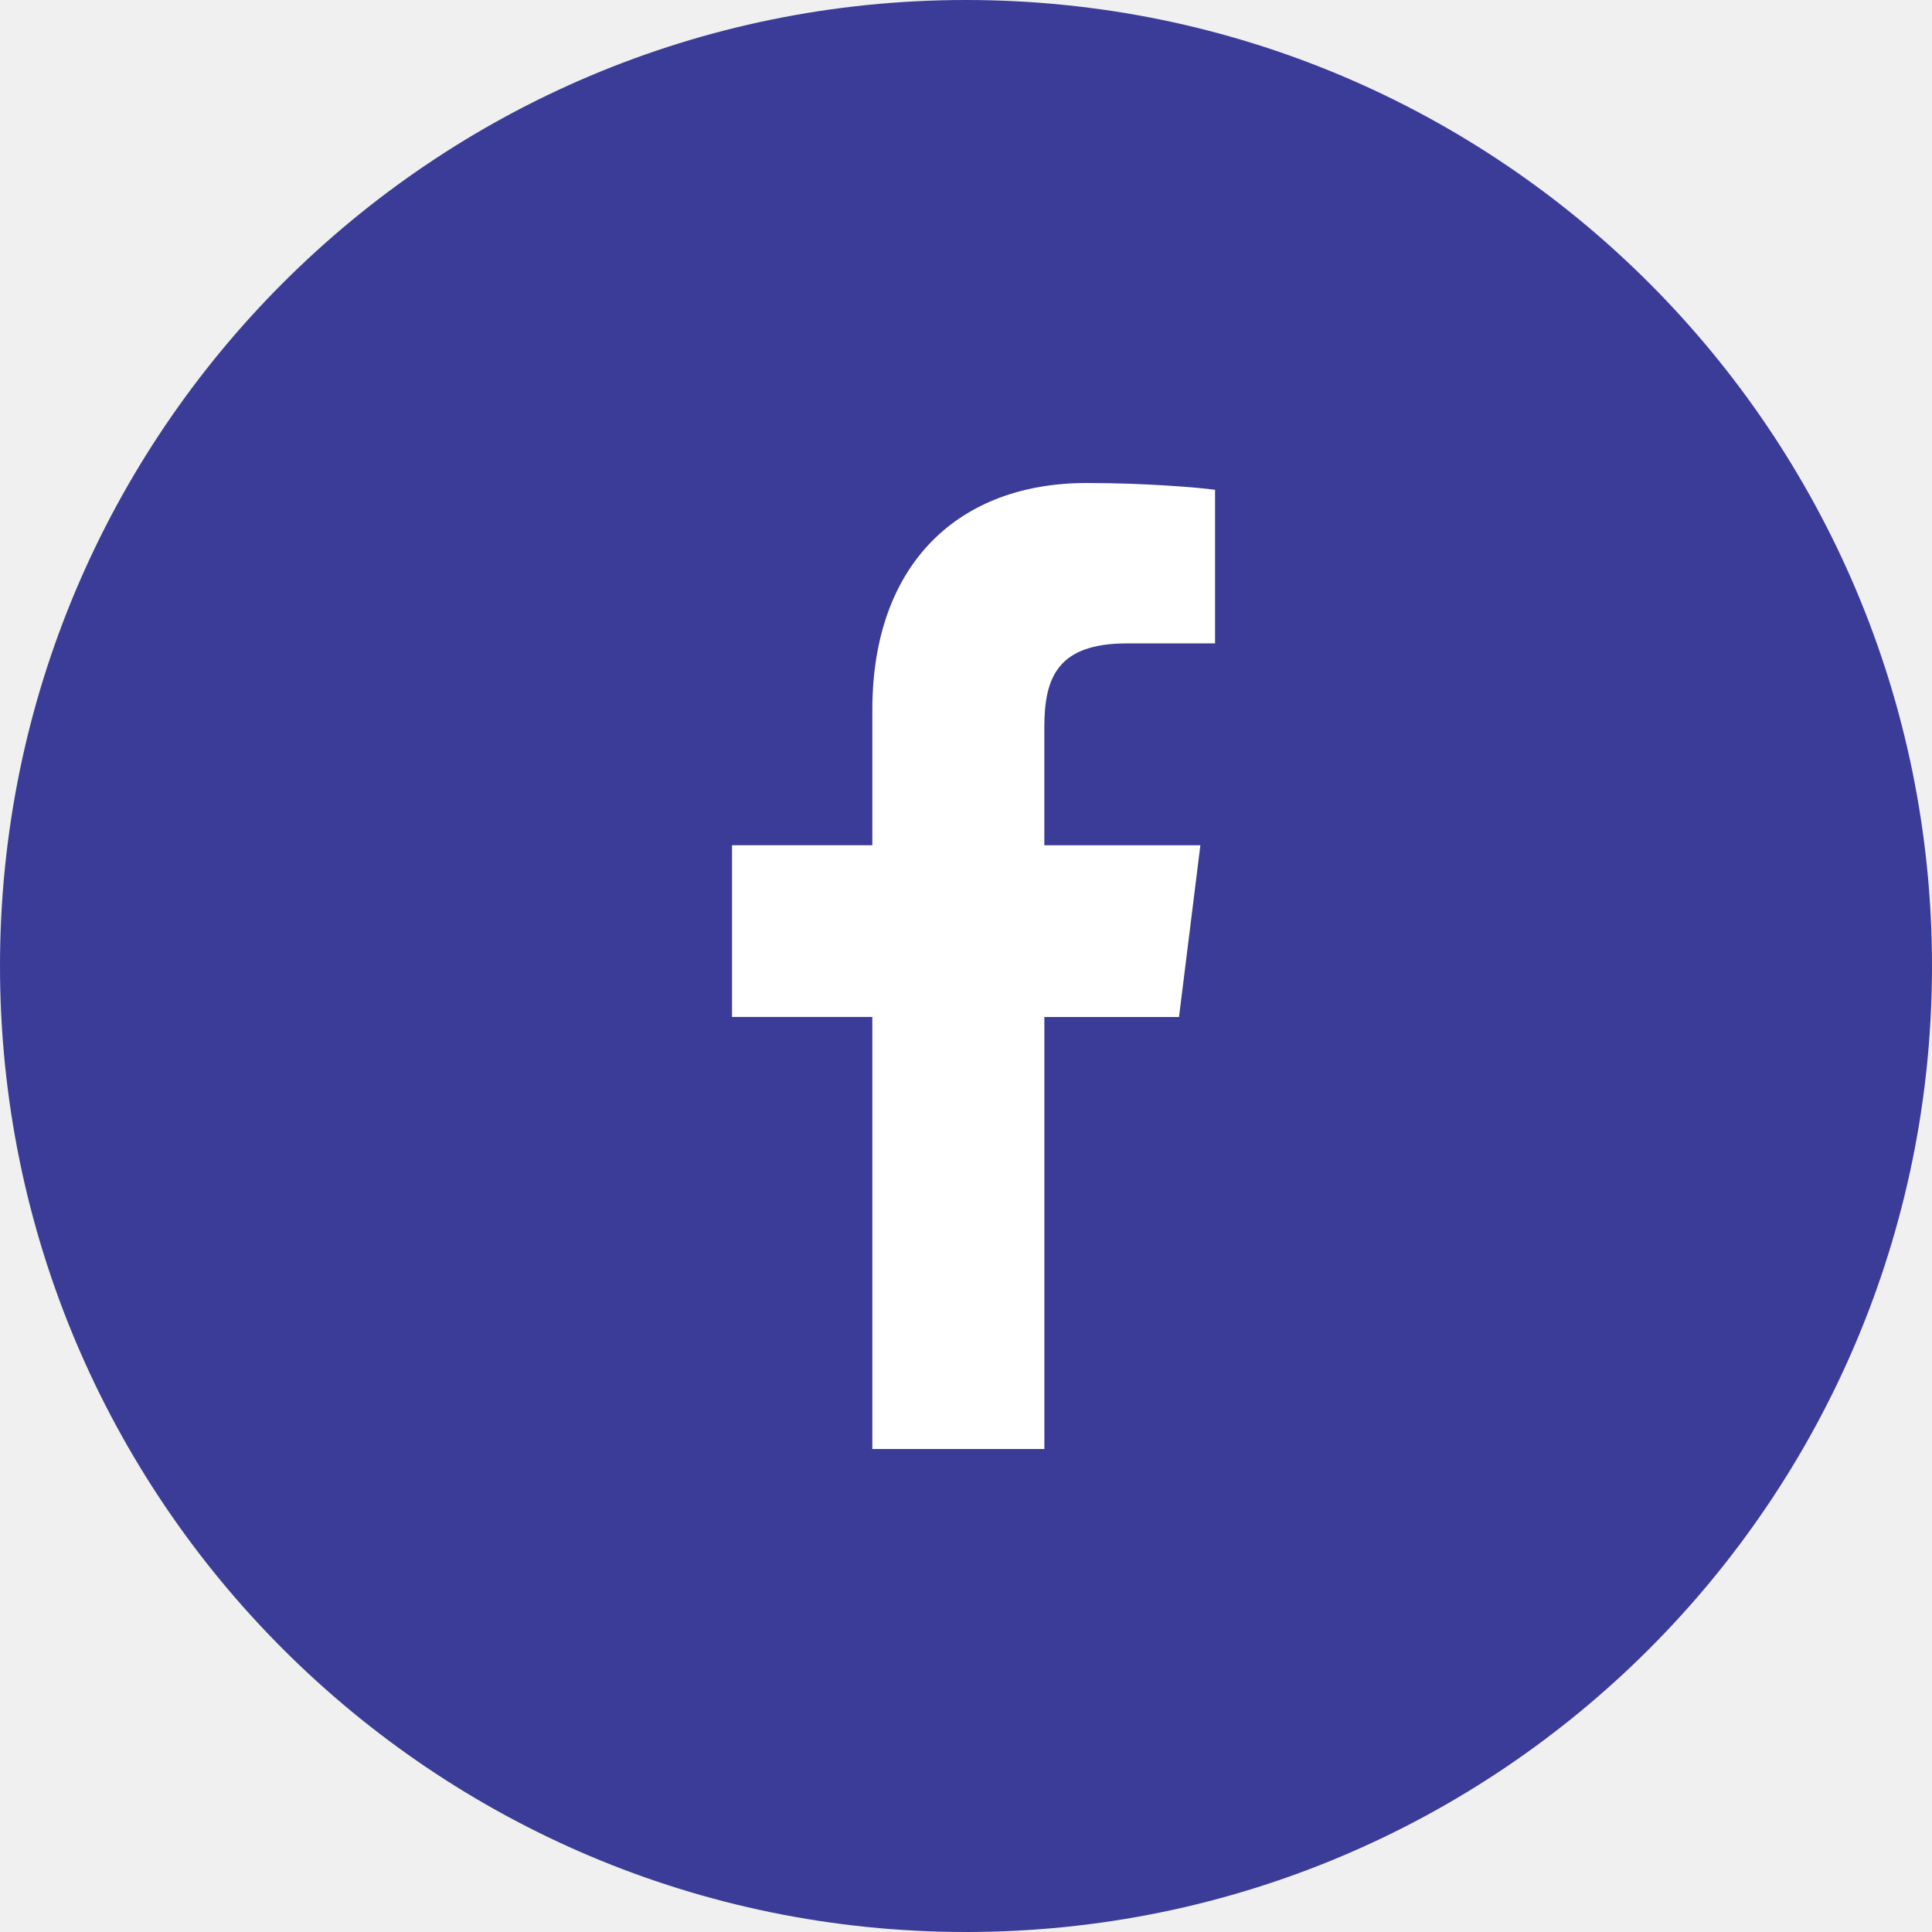
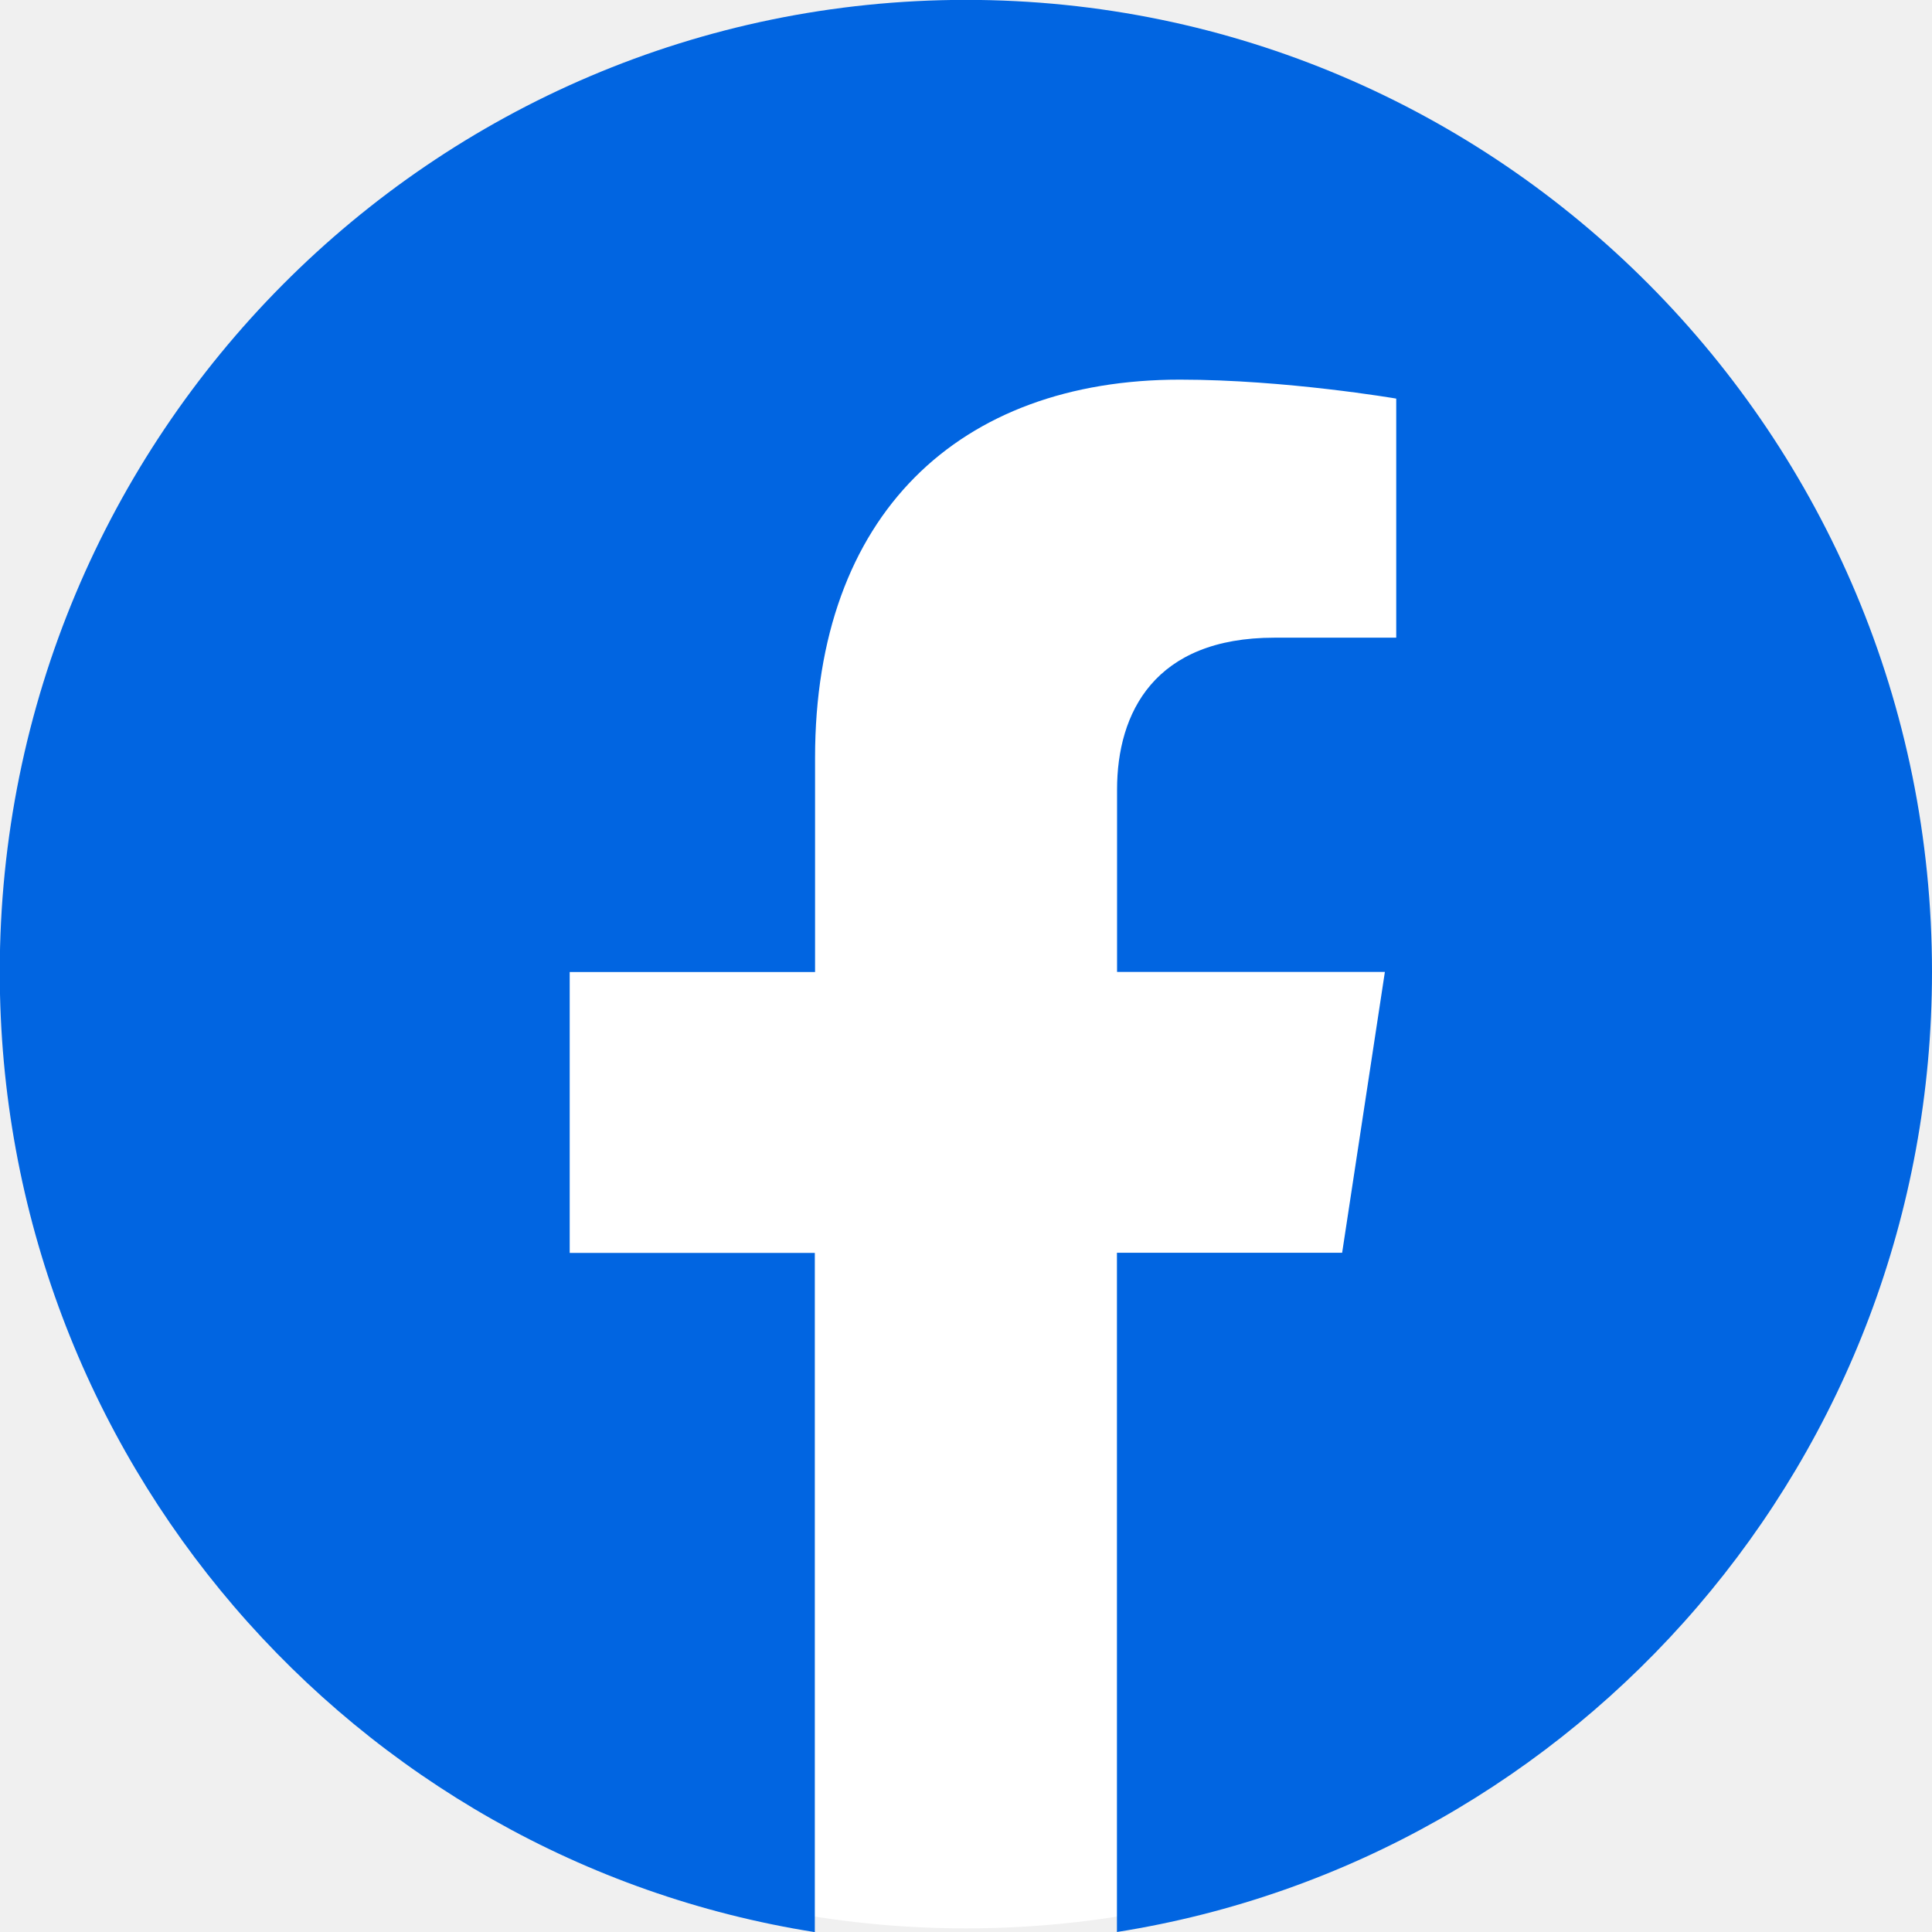
- <svg xmlns="http://www.w3.org/2000/svg" width="48" height="48" viewBox="0 0 48 48" fill="none">
-   <circle cx="24" cy="24" r="24" fill="#3B3C98" />
-   <g clip-path="url(#clip0_1_1631)">
-     <path d="M27.997 15.985H30.188V12.169C29.81 12.117 28.51 12 26.996 12C23.837 12 21.673 13.987 21.673 17.639V21H18.187V25.266H21.673V36H25.947V25.267H29.292L29.823 21.001H25.946V18.062C25.947 16.829 26.279 15.985 27.997 15.985Z" fill="white" />
-   </g>
-   <defs>
-     <clipPath id="clip0_1_1631">
-       <rect width="24" height="24" fill="white" transform="translate(12 11.9998)" />
-     </clipPath>
-   </defs>
+ <svg xmlns="http://www.w3.org/2000/svg" width="32" height="32" fill="#0165E1" viewBox="0 0 16 16">
+   <circle cx="8" cy="8" r="7.97" fill="#fff" />
+   <path d="M16 8.049c0-4.446-3.582-8.05-8-8.05C3.58 0-.002 3.603-.002 8.05c0 4.017 2.926 7.347 6.75 7.951v-5.625h-2.03V8.05H6.75V6.275c0-2.017 1.195-3.131 3.022-3.131.876 0 1.791.157 1.791.157v1.98h-1.009c-.993 0-1.303.621-1.303 1.258v1.51h2.218l-.354 2.326H9.25V16c3.824-.604 6.75-3.934 6.75-7.951" />
</svg>
